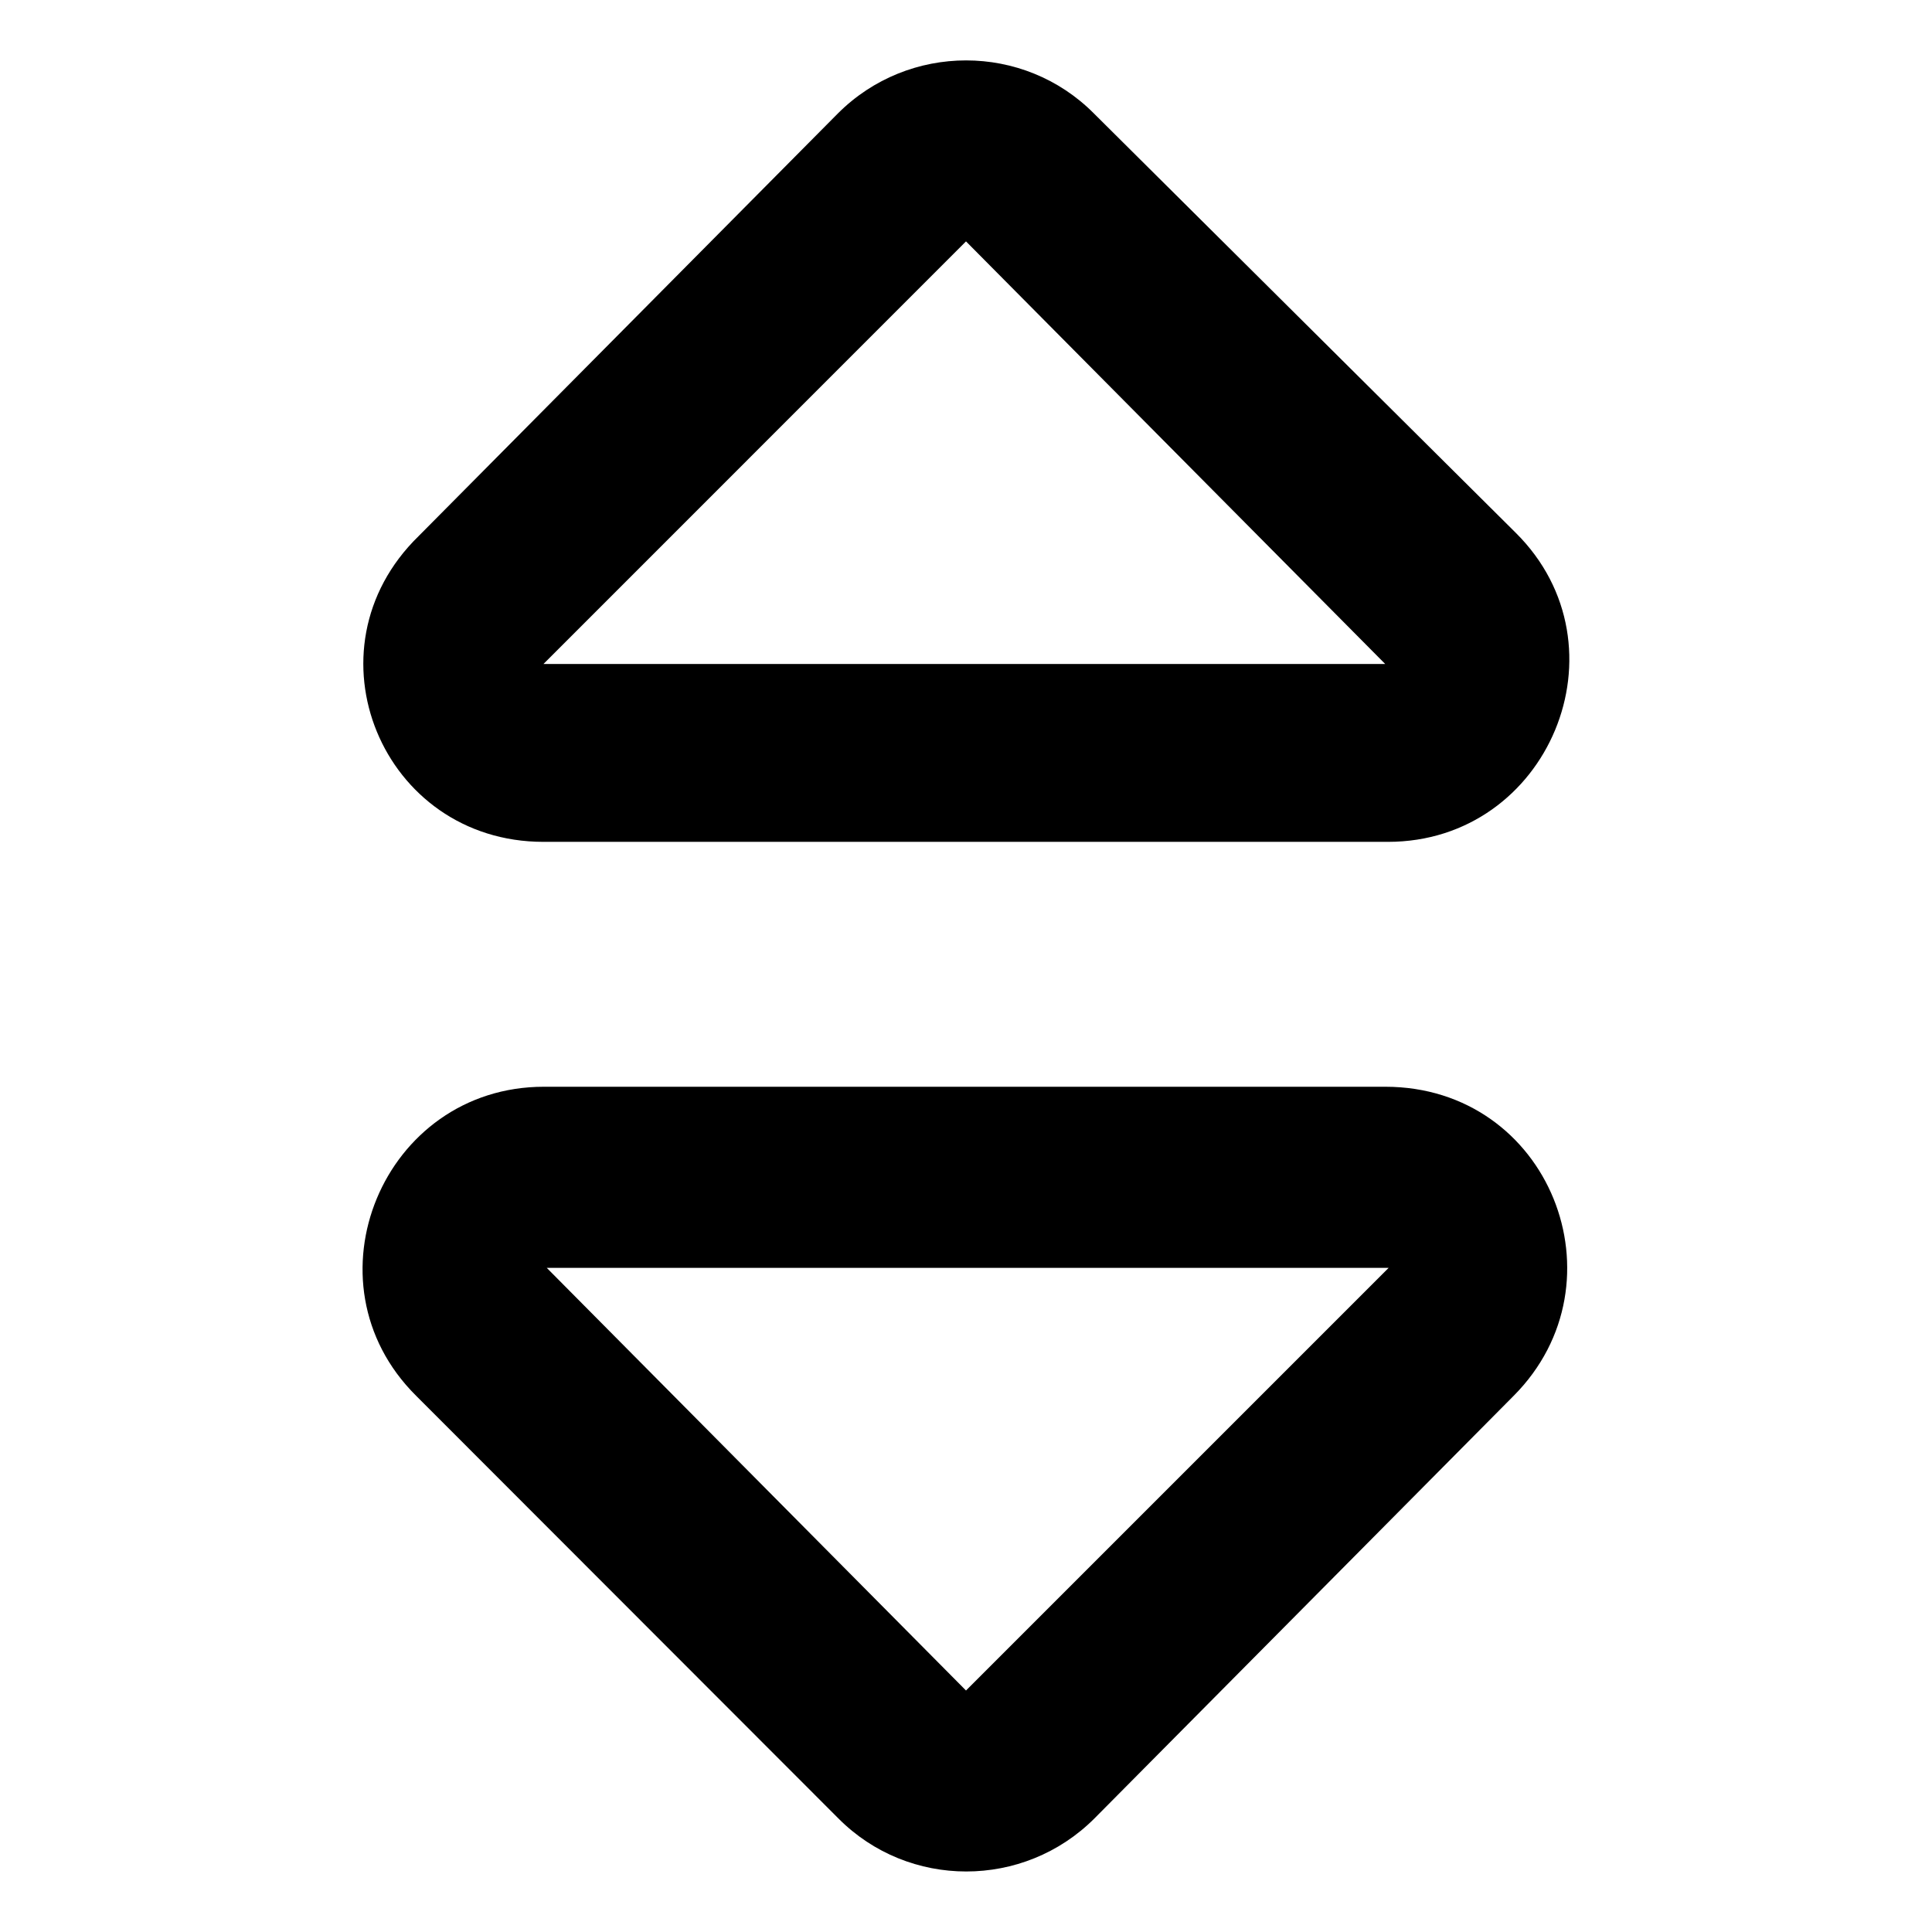
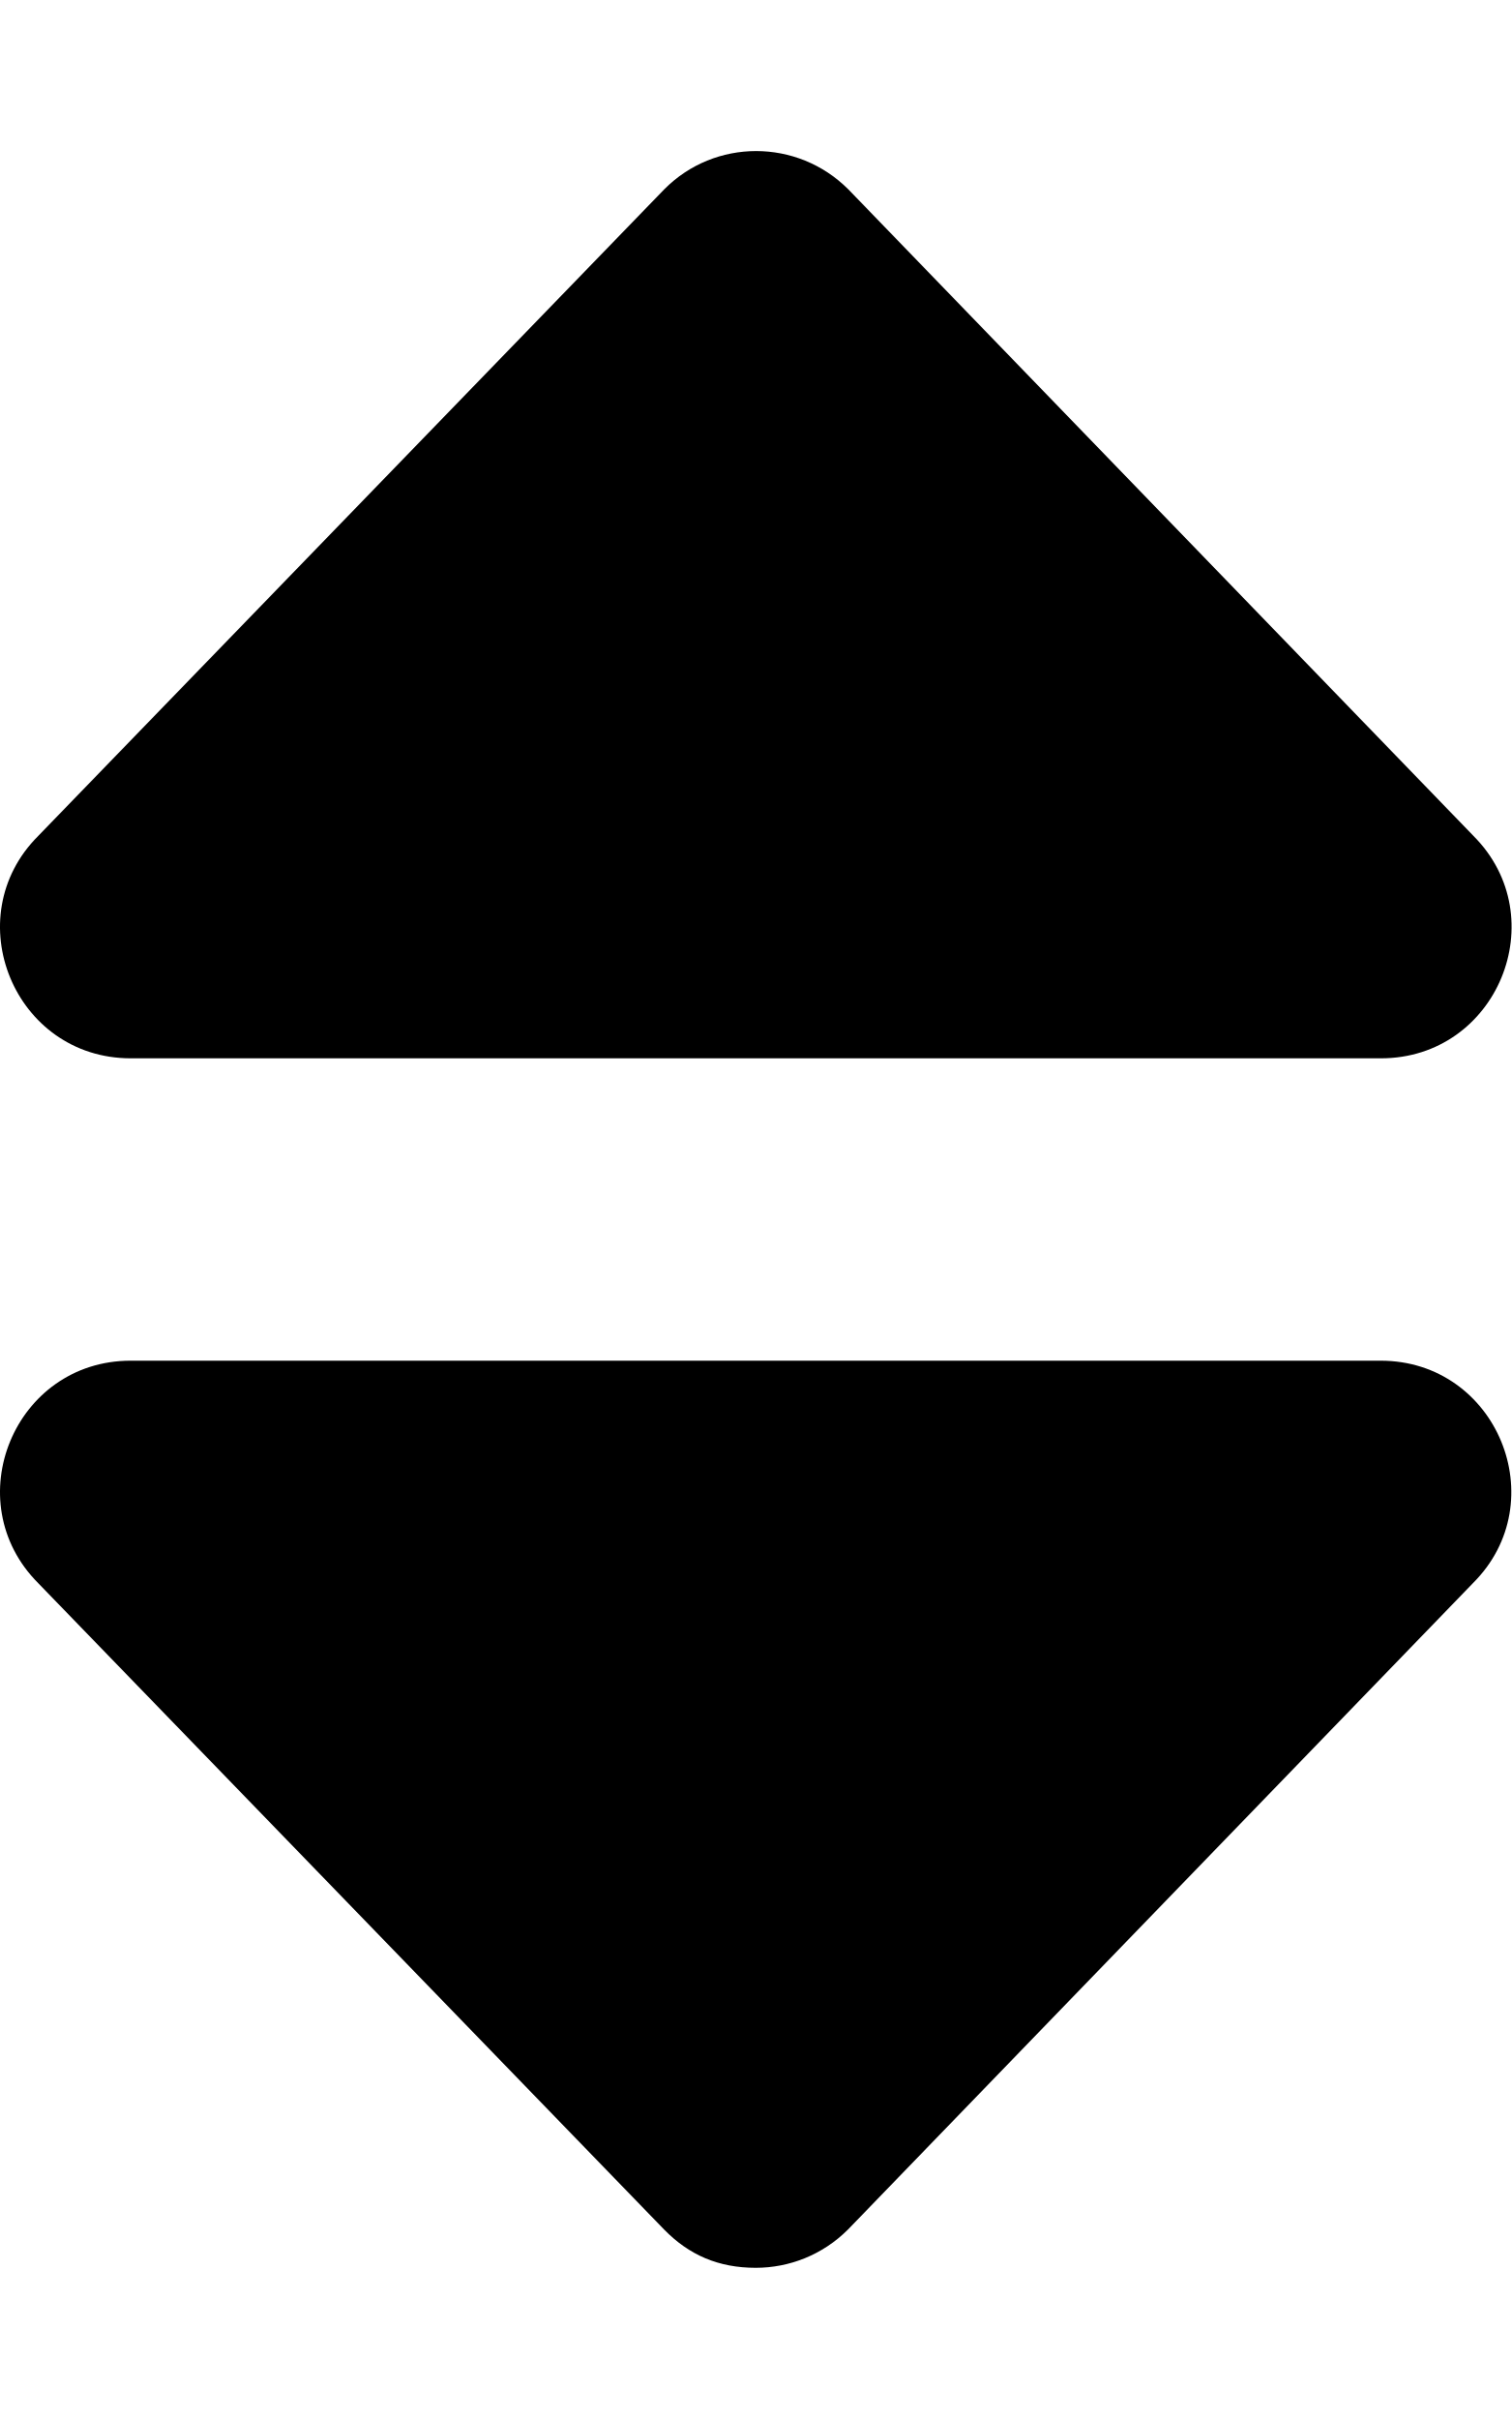
- <svg xmlns="http://www.w3.org/2000/svg" fill="currentColor" width="16px" height="16px" viewBox="0 0 320 512">
-   <path d="M271.1 288H48.15c-42.62 0-64.24 51.76-33.87 81.9l111.9 112c18.62 18.75 49.12 18.75 67.86 0l111.1-112c29.96-30.1 9.56-81.9-34.04-81.9zM160 448 48.9 336H272L160 448zM48.02 223.1h223.8c42.62 0 64.24-51.76 33.87-81.9L193.9 30.07c-18.62-18.75-49.12-18.75-67.86 0l-111.1 112c-30.9 30.13-9.659 81.03 33.08 81.03zM160 63.97l111.1 112H48.02L160 63.97z" />
+ <svg xmlns="http://www.w3.org/2000/svg" viewBox="0 0 320 512">
+   <path d="M27.66 224h264.7c24.6 0 36.89-29.78 19.54-47.12l-132.3-136.8c-5.406-5.406-12.47-8.107-19.53-8.107c-7.055 0-14.09 2.701-19.45 8.107L8.119 176.9C-9.229 194.2 3.055 224 27.66 224zM292.3 288H27.66c-24.6 0-36.89 29.77-19.54 47.12l132.5 136.8C145.9 477.3 152.1 480 160 480c7.053 0 14.12-2.703 19.53-8.109l132.3-136.8C329.2 317.8 316.9 288 292.3 288z" />
</svg>
